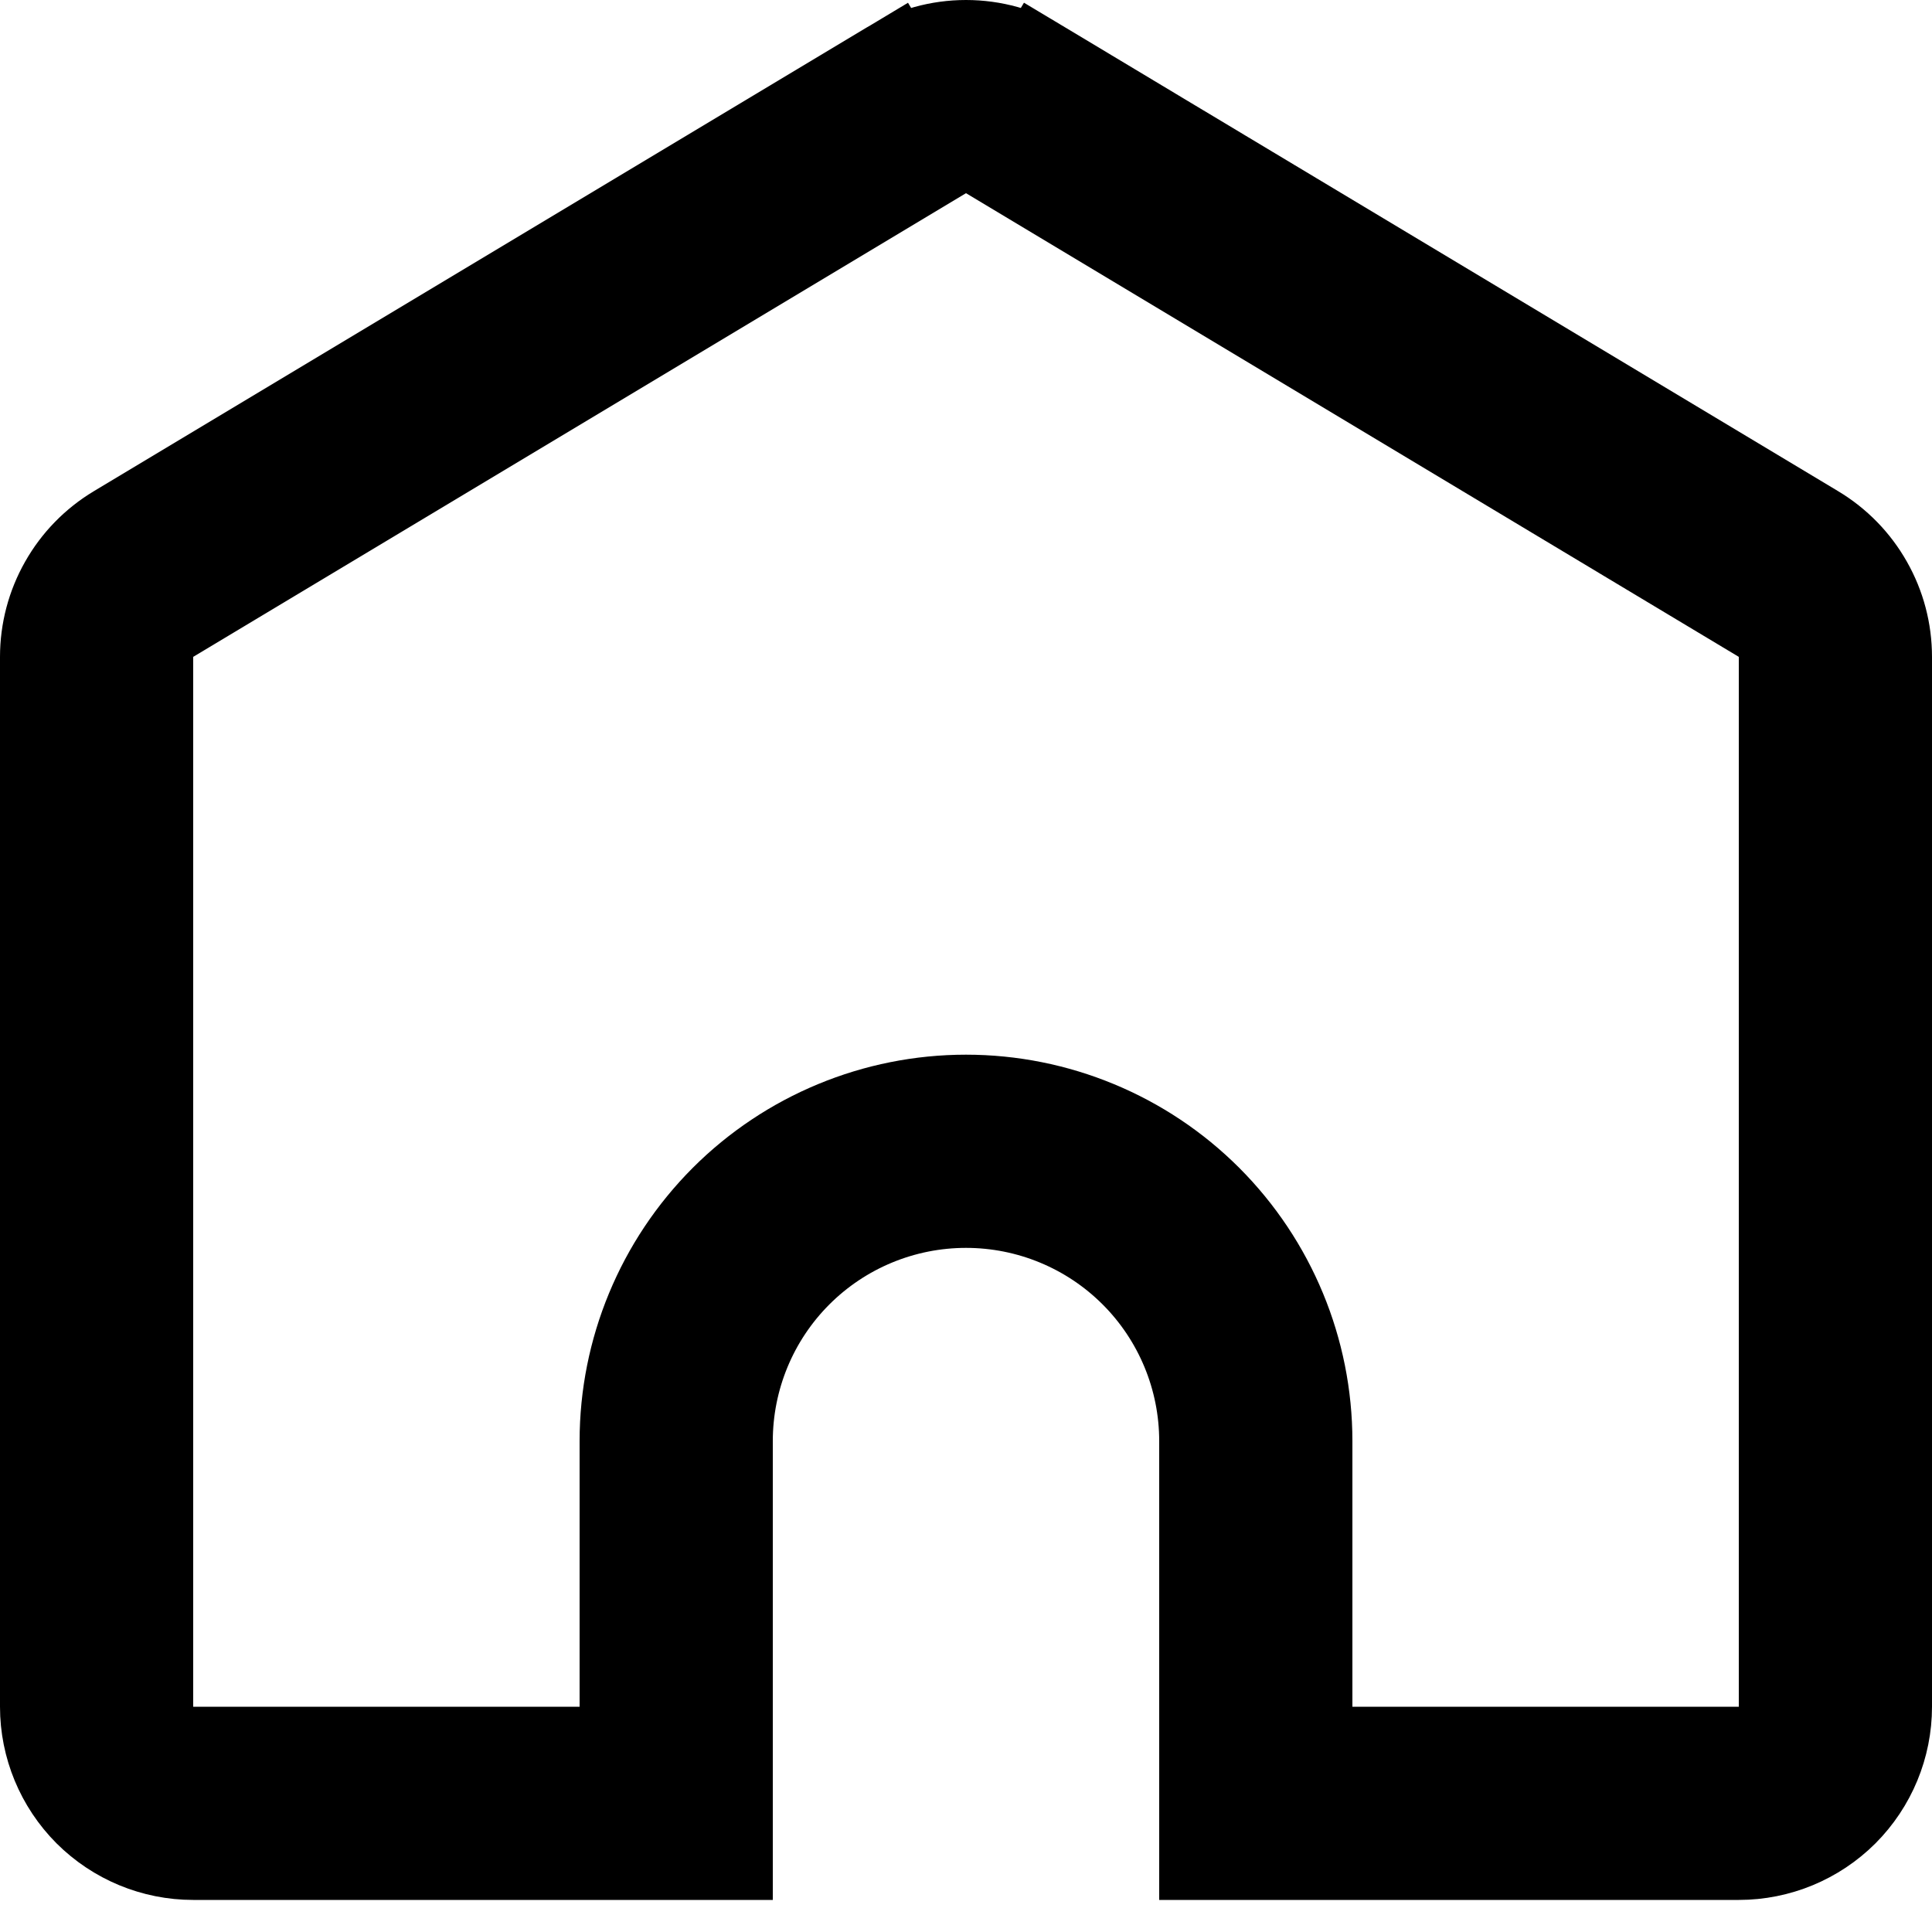
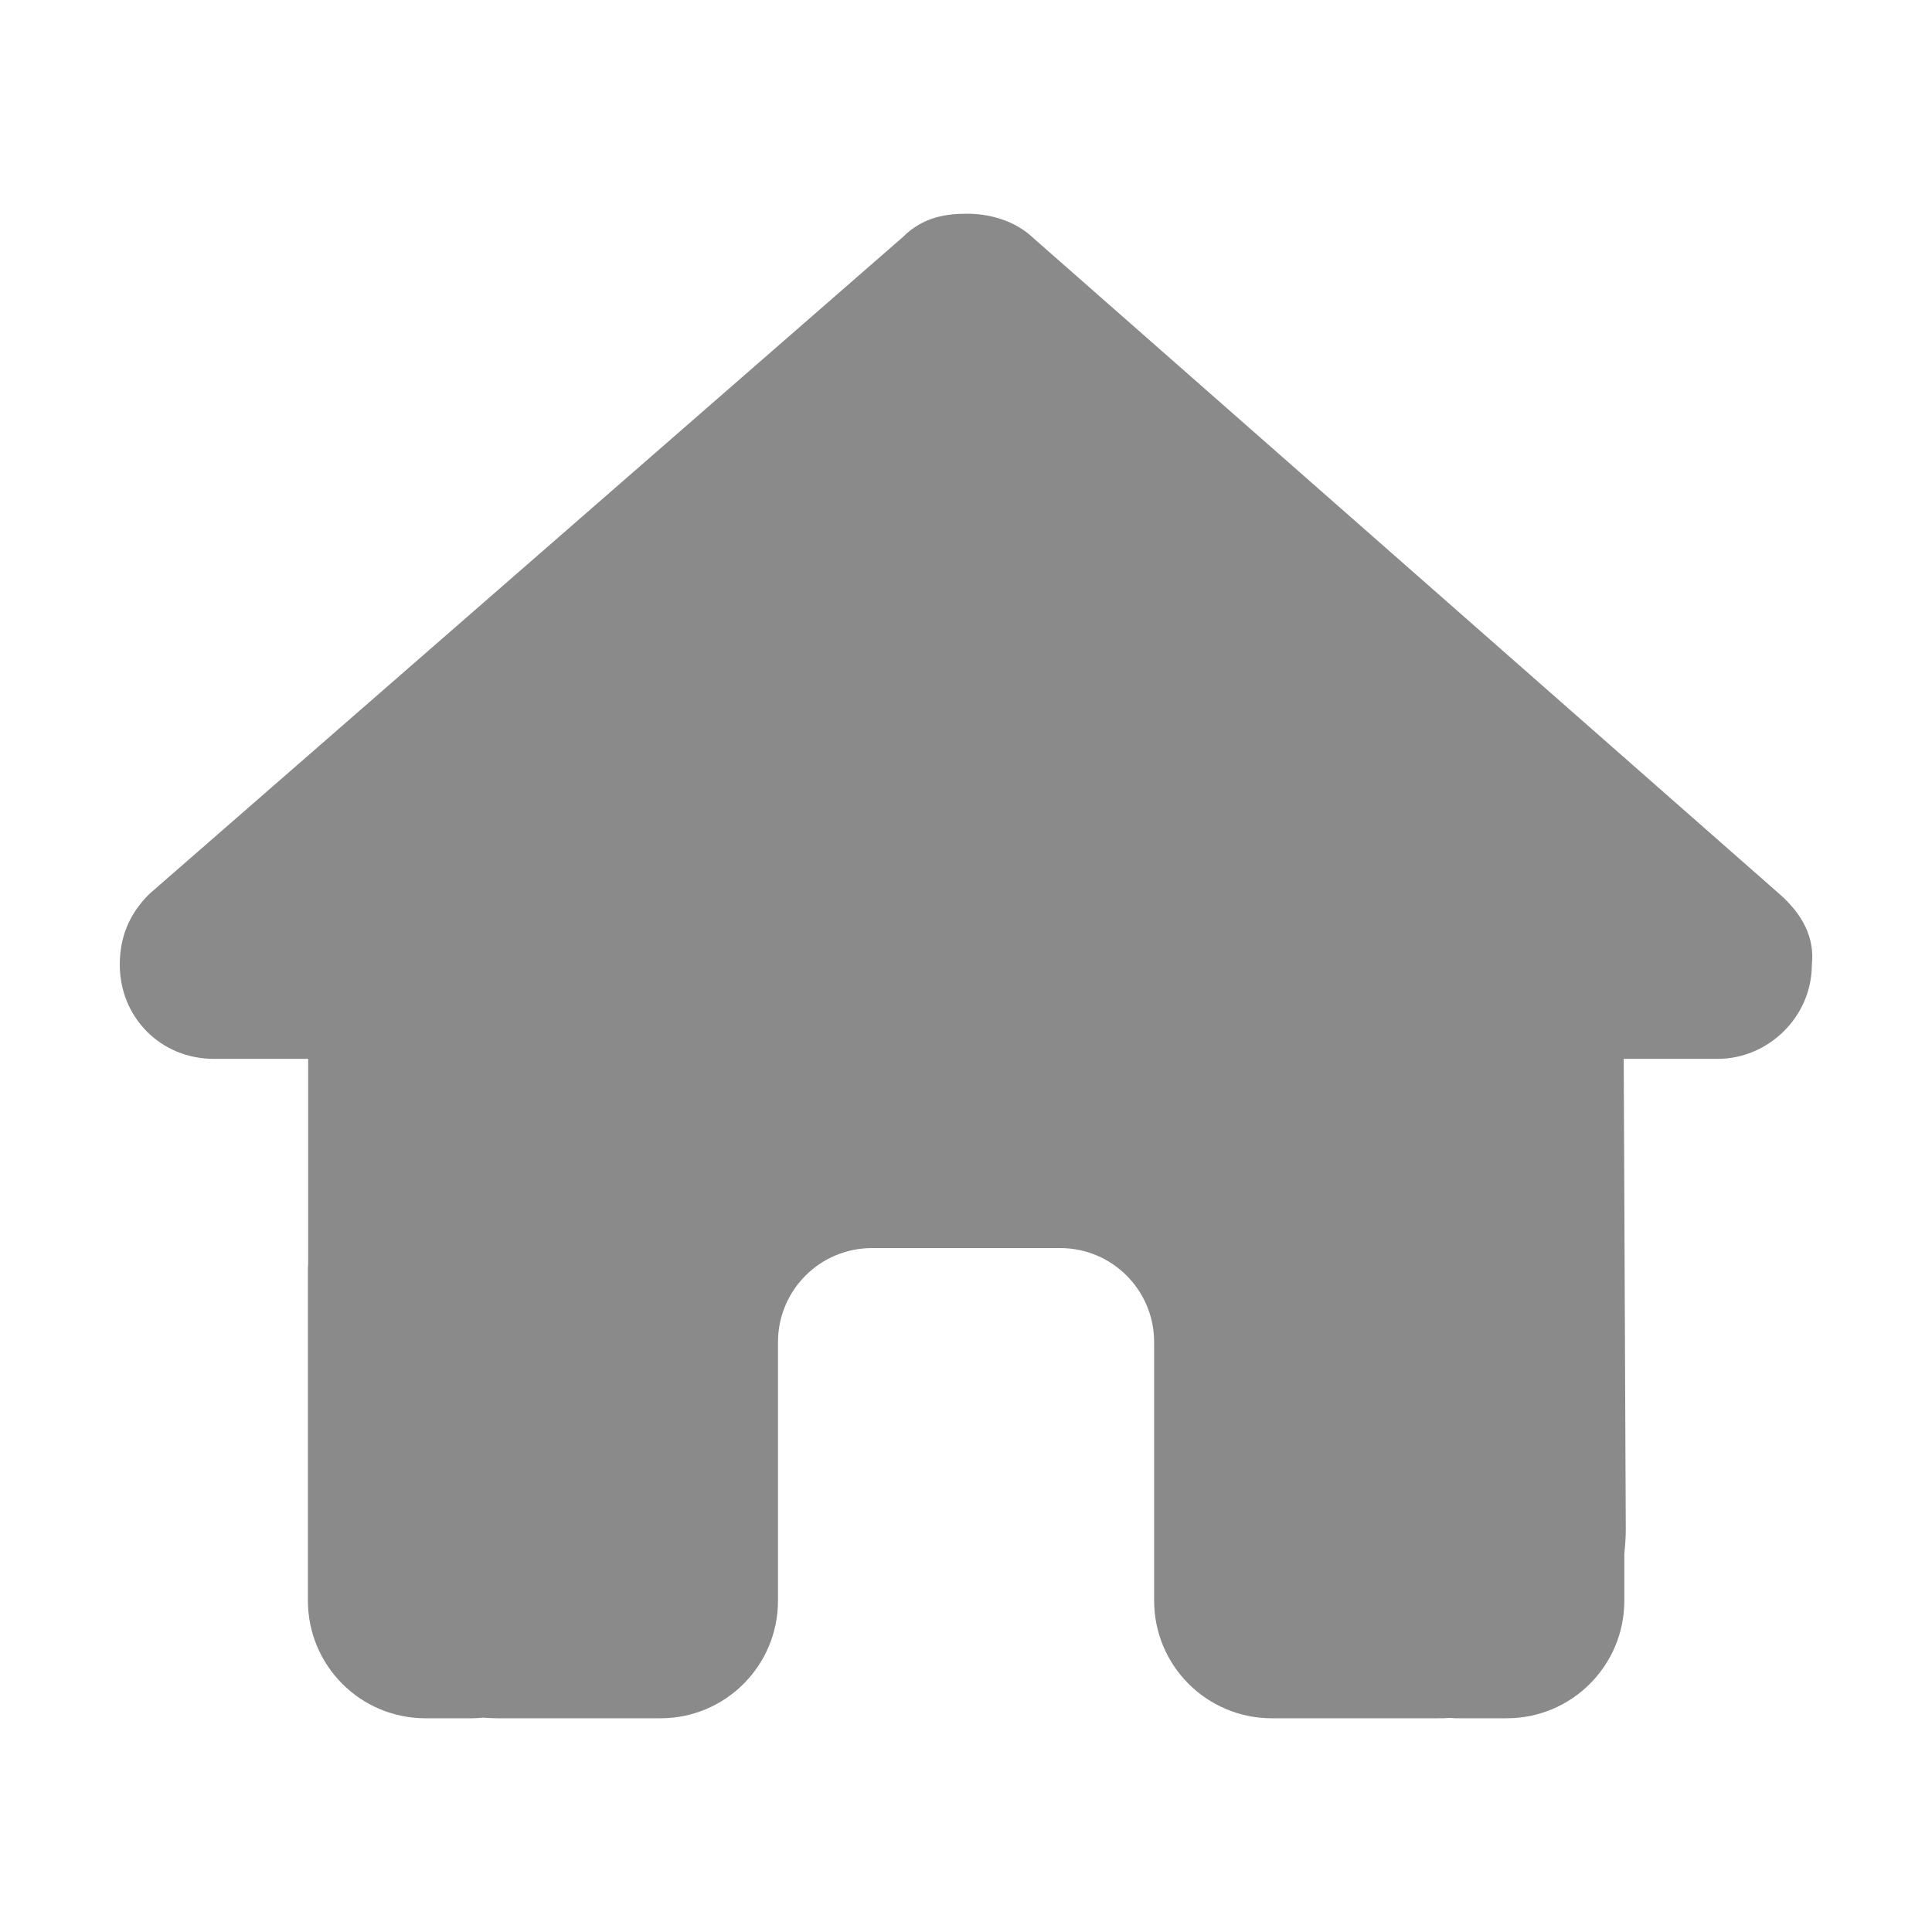
- <svg xmlns="http://www.w3.org/2000/svg" width="20" height="20" viewBox="0 0 20 20" fill="none">
-   <path d="M18 18.168H18.5V17.668V6.8V6.517L18.257 6.371L10.257 1.571L10 1.417L9.743 1.571L1.743 6.371L1.5 6.517V6.8V17.668V18.168H2H6H6.5V17.668V14.918C6.5 13.99 6.869 13.1 7.525 12.443C8.181 11.787 9.072 11.418 10 11.418C10.928 11.418 11.819 11.787 12.475 12.443C13.131 13.1 13.5 13.99 13.5 14.918V17.668V18.168H14H18ZM12.5 19.168V14.918C12.5 14.255 12.237 13.619 11.768 13.15C11.299 12.681 10.663 12.418 10 12.418C9.337 12.418 8.701 12.681 8.232 13.15C7.763 13.619 7.5 14.255 7.5 14.918V19.168H2C1.602 19.168 1.221 19.01 0.939 18.729C0.658 18.447 0.5 18.066 0.5 17.668V6.8C0.5 6.541 0.567 6.286 0.695 6.061C0.822 5.836 1.006 5.647 1.228 5.514L9.228 0.714L8.971 0.286L9.228 0.714C9.461 0.574 9.728 0.5 10 0.5C10.272 0.5 10.539 0.574 10.772 0.714L11.029 0.285L10.772 0.714L18.772 5.514C18.994 5.647 19.178 5.836 19.305 6.061C19.433 6.286 19.5 6.541 19.5 6.8V17.668C19.5 18.066 19.342 18.447 19.061 18.729C18.779 19.01 18.398 19.168 18 19.168H12.5Z" fill="black" stroke="currentColor" />
+ <svg xmlns="http://www.w3.org/2000/svg" width="16" height="16" viewBox="0 0 16 16" fill="none">
+   <path d="M15.005 7.988C15.005 8.426 14.639 8.769 14.226 8.769H13.447L13.464 12.668C13.464 12.733 13.459 12.799 13.452 12.865V13.256C13.452 13.794 13.016 14.23 12.479 14.23H12.089C12.062 14.23 12.036 14.23 12.009 14.227C11.975 14.23 11.941 14.23 11.907 14.23H11.116H10.532C9.994 14.23 9.558 13.794 9.558 13.256V12.672V11.115C9.558 10.684 9.21 10.336 8.78 10.336H7.222C6.791 10.336 6.443 10.684 6.443 11.115V12.672V13.256C6.443 13.794 6.008 14.23 5.47 14.23H4.886H4.11C4.073 14.23 4.037 14.227 4 14.225C3.971 14.227 3.942 14.23 3.912 14.23H3.523C2.985 14.23 2.55 13.794 2.55 13.256V10.531C2.55 10.509 2.55 10.485 2.552 10.463V8.769H1.771C1.333 8.769 0.992 8.428 0.992 7.988C0.992 7.769 1.065 7.574 1.236 7.404L7.475 1.965C7.645 1.794 7.84 1.77 8.011 1.77C8.181 1.77 8.376 1.819 8.522 1.94L14.737 7.404C14.931 7.574 15.029 7.769 15.005 7.988Z" fill="#8A8A8A" />
</svg>
